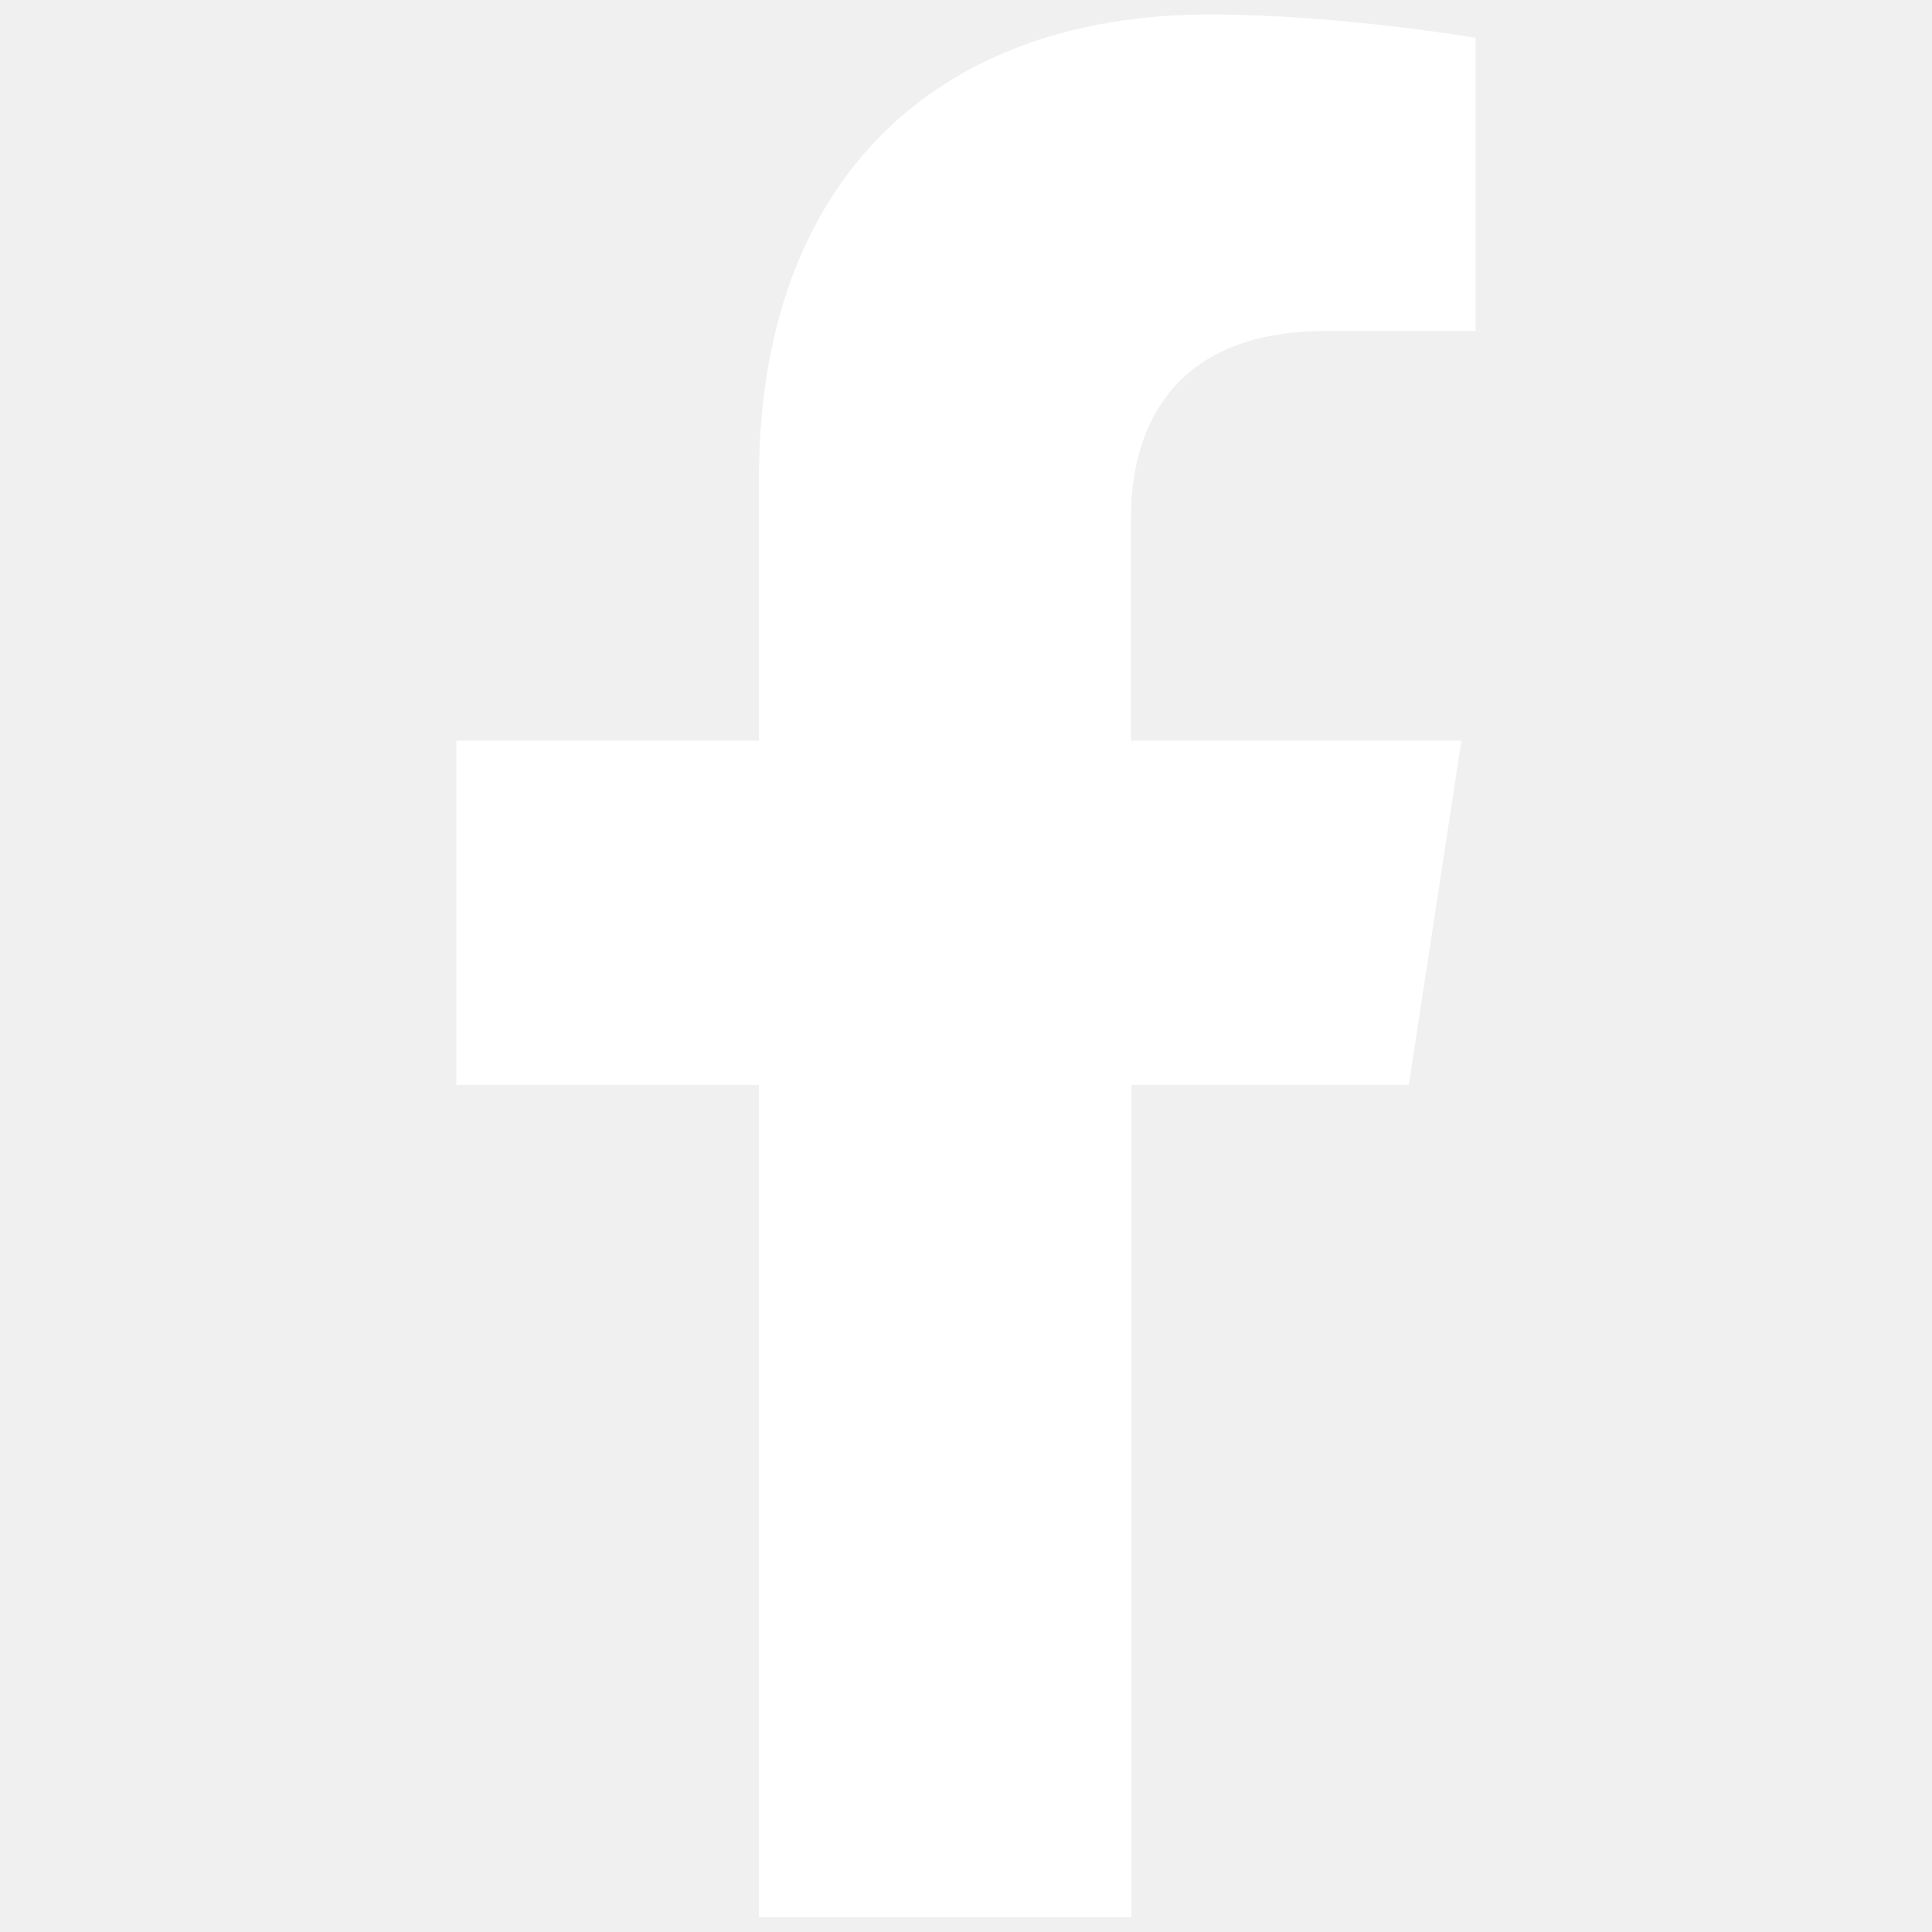
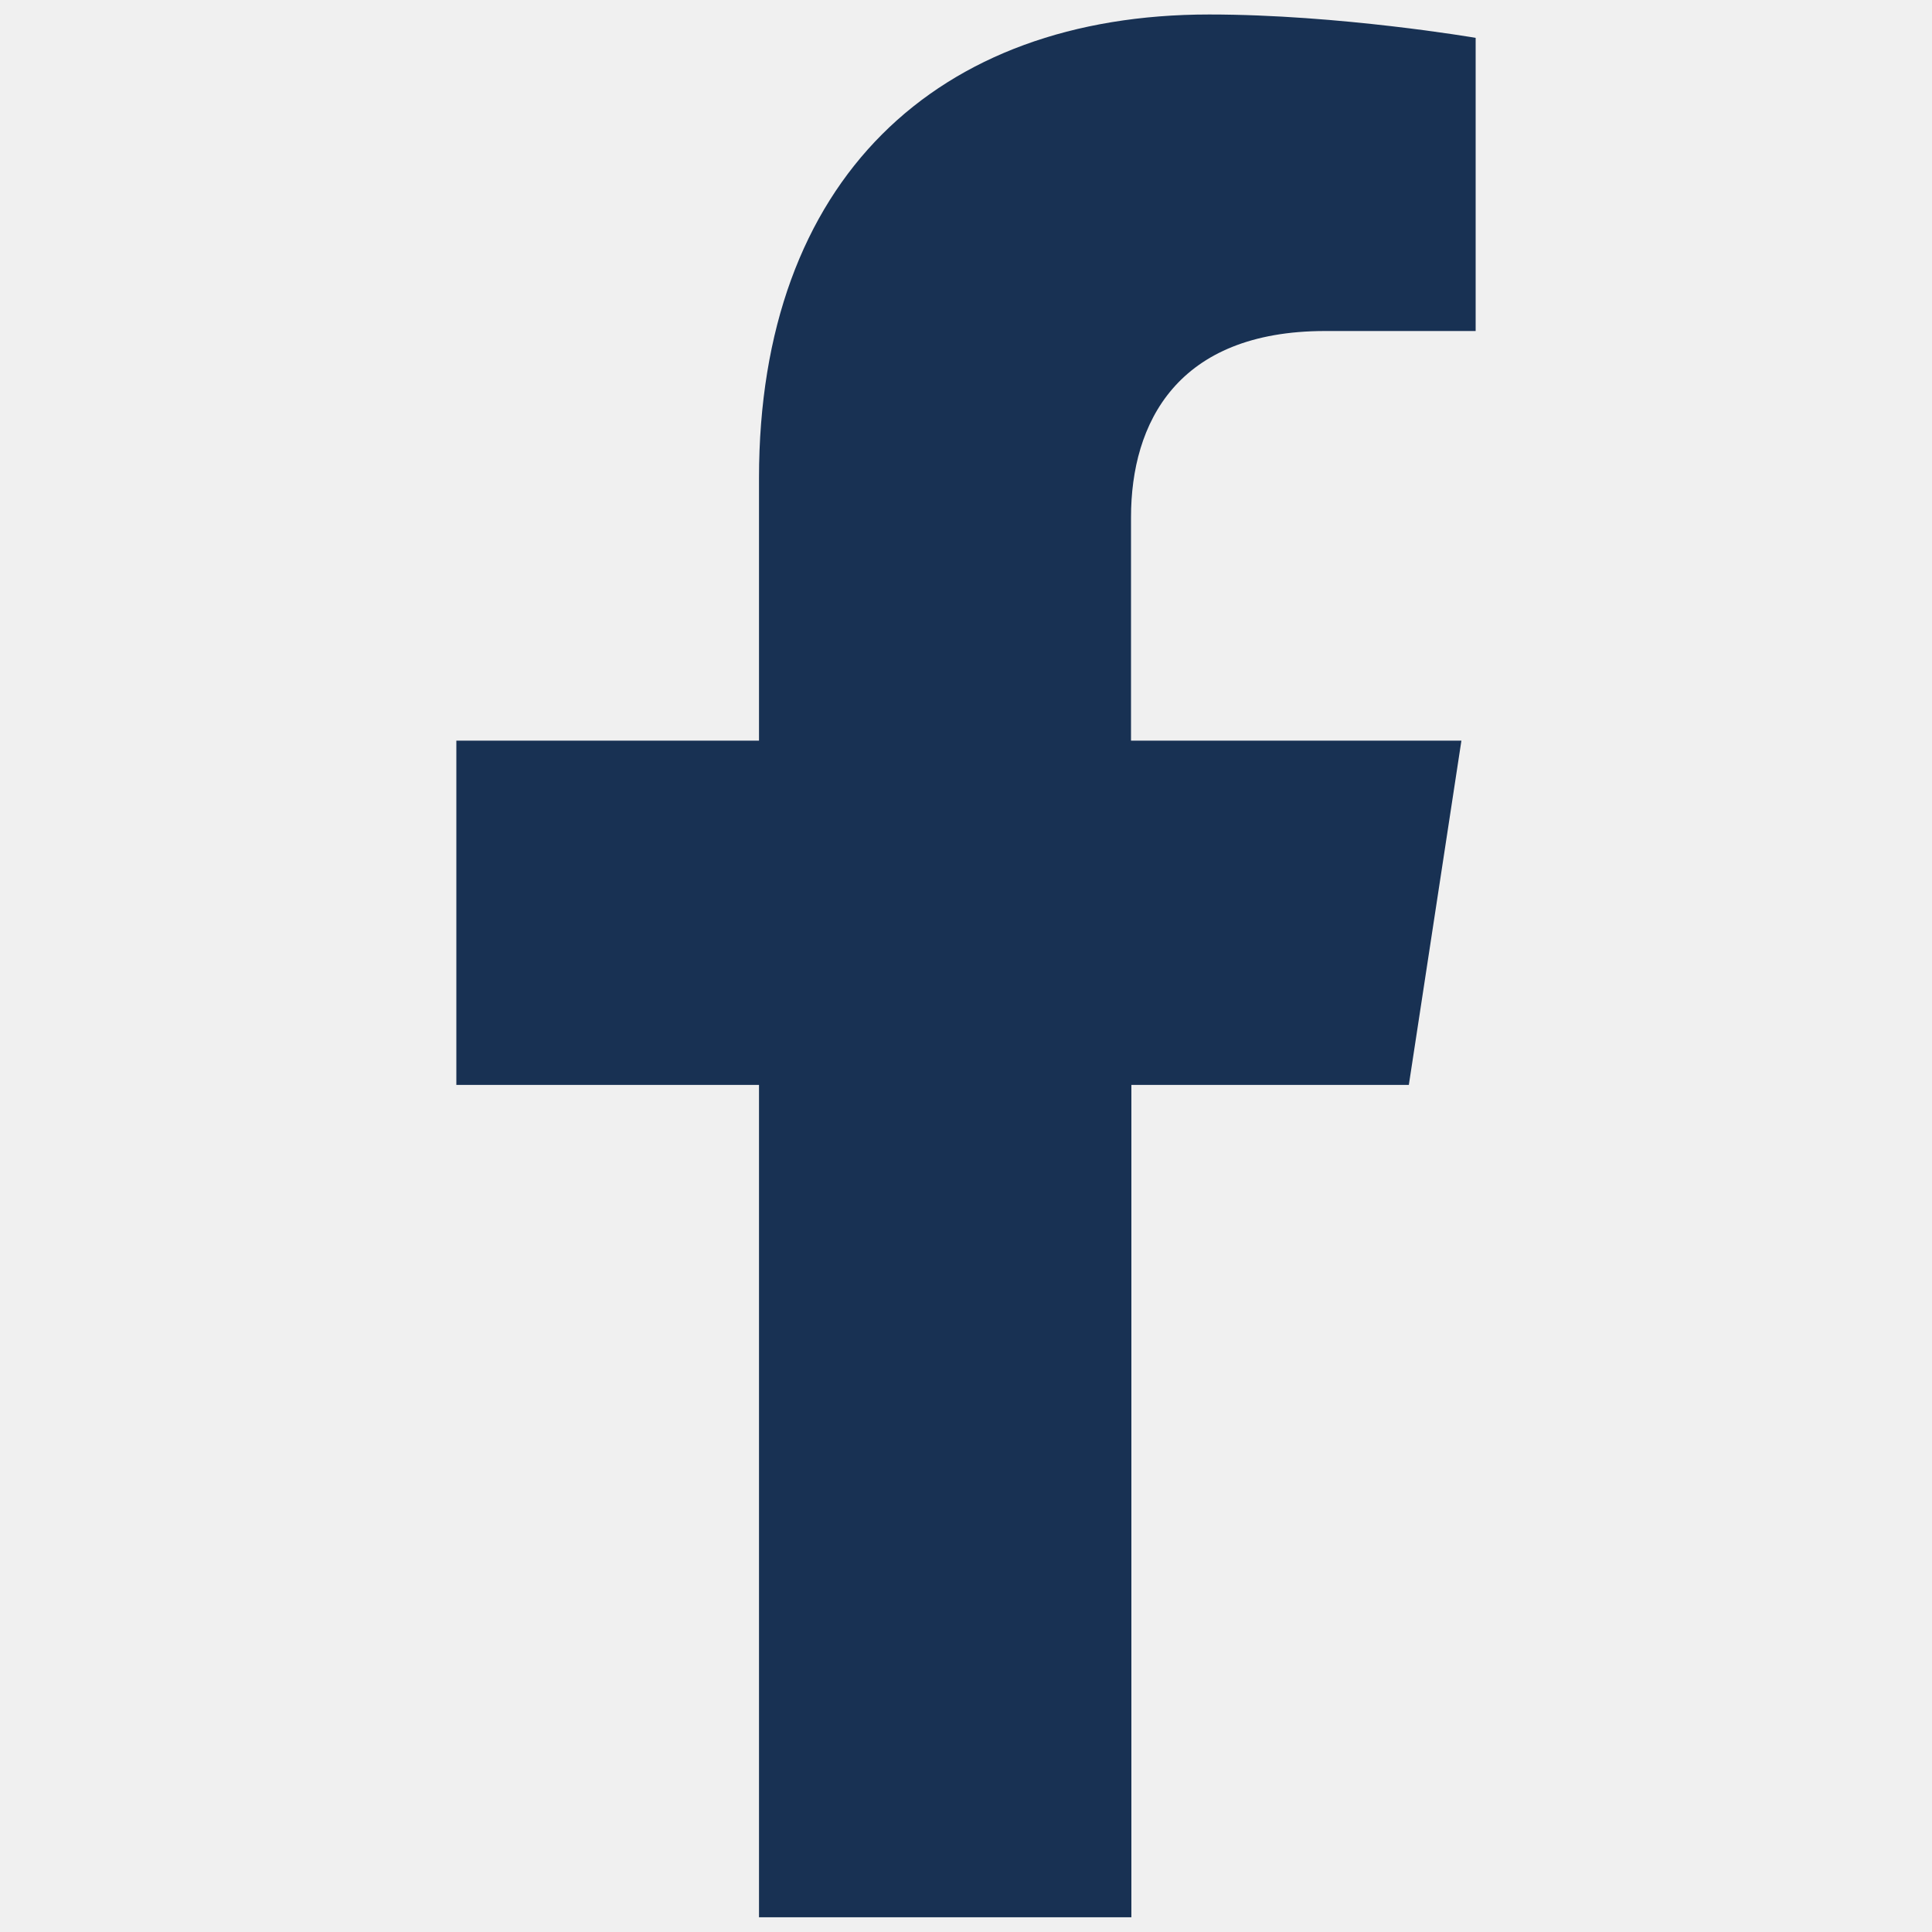
<svg xmlns="http://www.w3.org/2000/svg" width="20" height="20" viewBox="0 0 5.292 5.292" version="1.1" id="svg8">
  <defs id="defs2" />
  <g id="layer1" transform="translate(0,-291.7083)">
-     <path id="path6678" style="fill:#ffffff;fill-opacity:1;fill-rule:nonzero;stroke:none;stroke-width:0.015" d="M 3.859,294.68 4.003,293.737 H 3.098 v -0.612 c 0,-0.258 0.126,-0.51 0.532,-0.51 h 0.412 v -0.803 c 0,0 -0.373,-0.064 -0.73,-0.064 -0.745,0 -1.233,0.452 -1.233,1.27 v 0.719 H 1.25 v 0.943 h 0.829 v 2.28 h 1.02 v -2.28 h 0.76" />
+     <path id="path6678" style="fill:#183153;fill-opacity:1;fill-rule:nonzero;stroke:none;stroke-width:0.015" d="M 3.859,294.68 4.003,293.737 H 3.098 v -0.612 c 0,-0.258 0.126,-0.51 0.532,-0.51 h 0.412 v -0.803 c 0,0 -0.373,-0.064 -0.73,-0.064 -0.745,0 -1.233,0.452 -1.233,1.27 v 0.719 H 1.25 v 0.943 h 0.829 v 2.28 h 1.02 v -2.28 h 0.76" />
  </g>
</svg>
